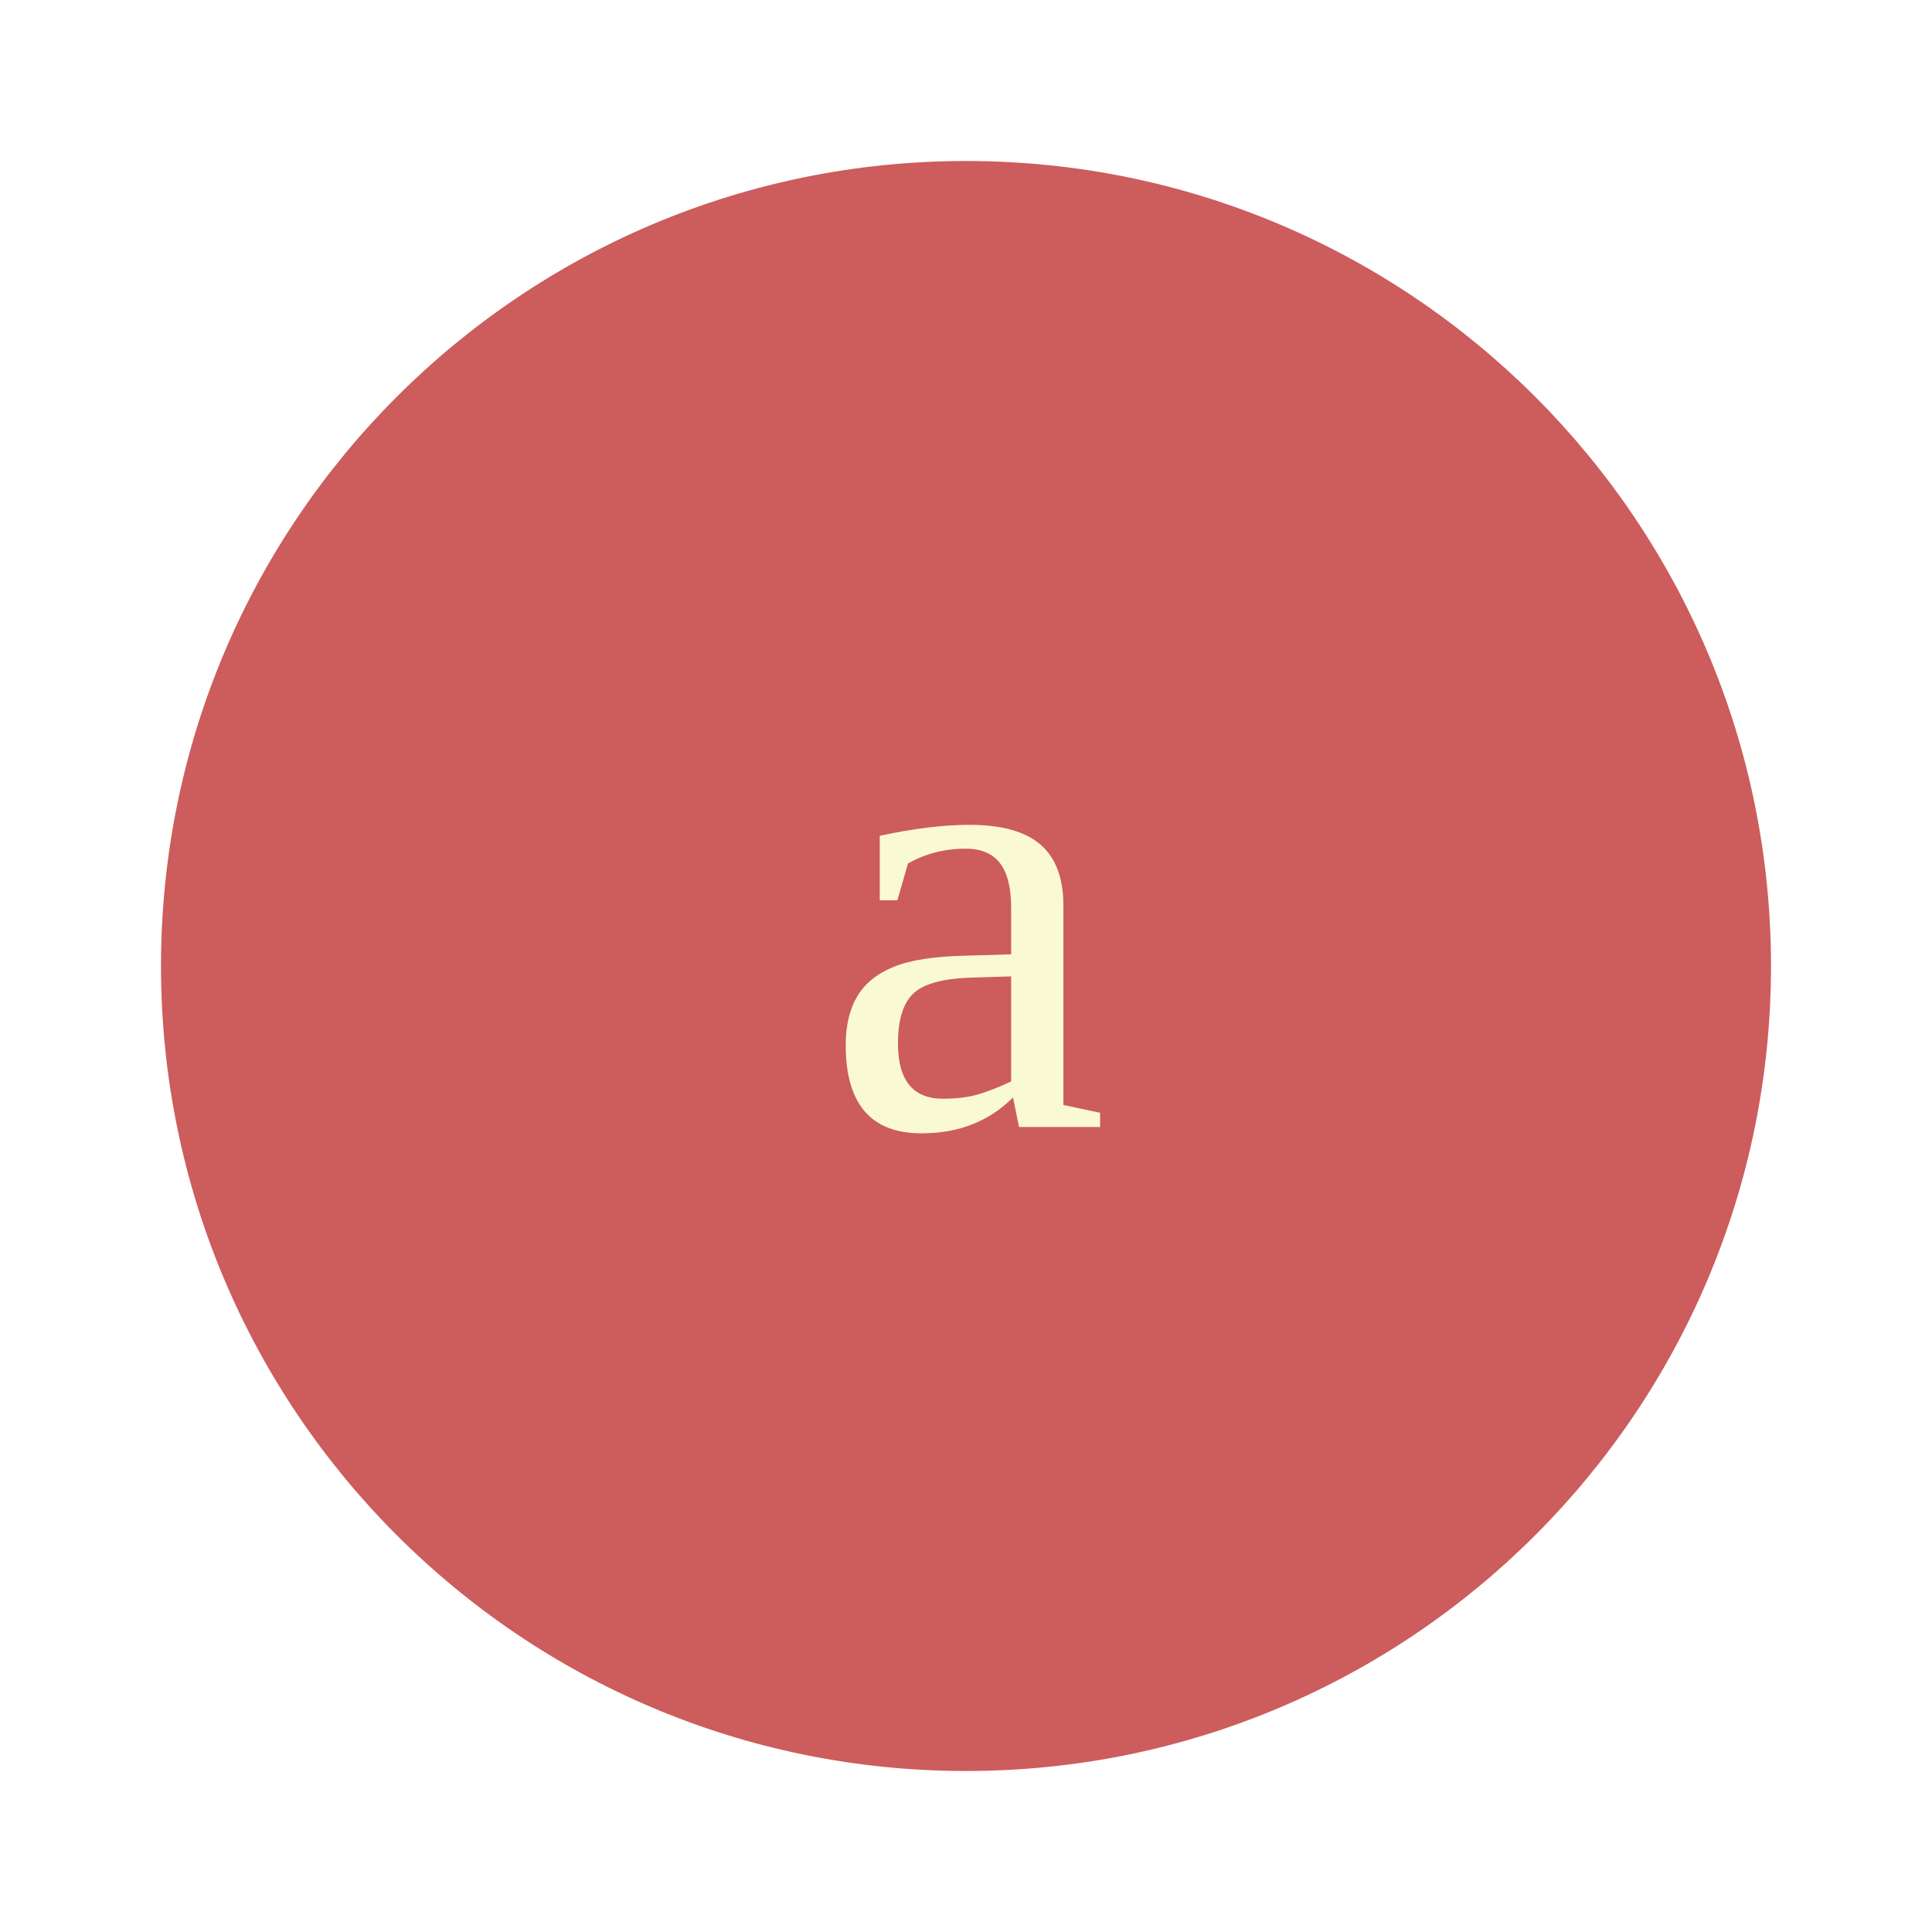
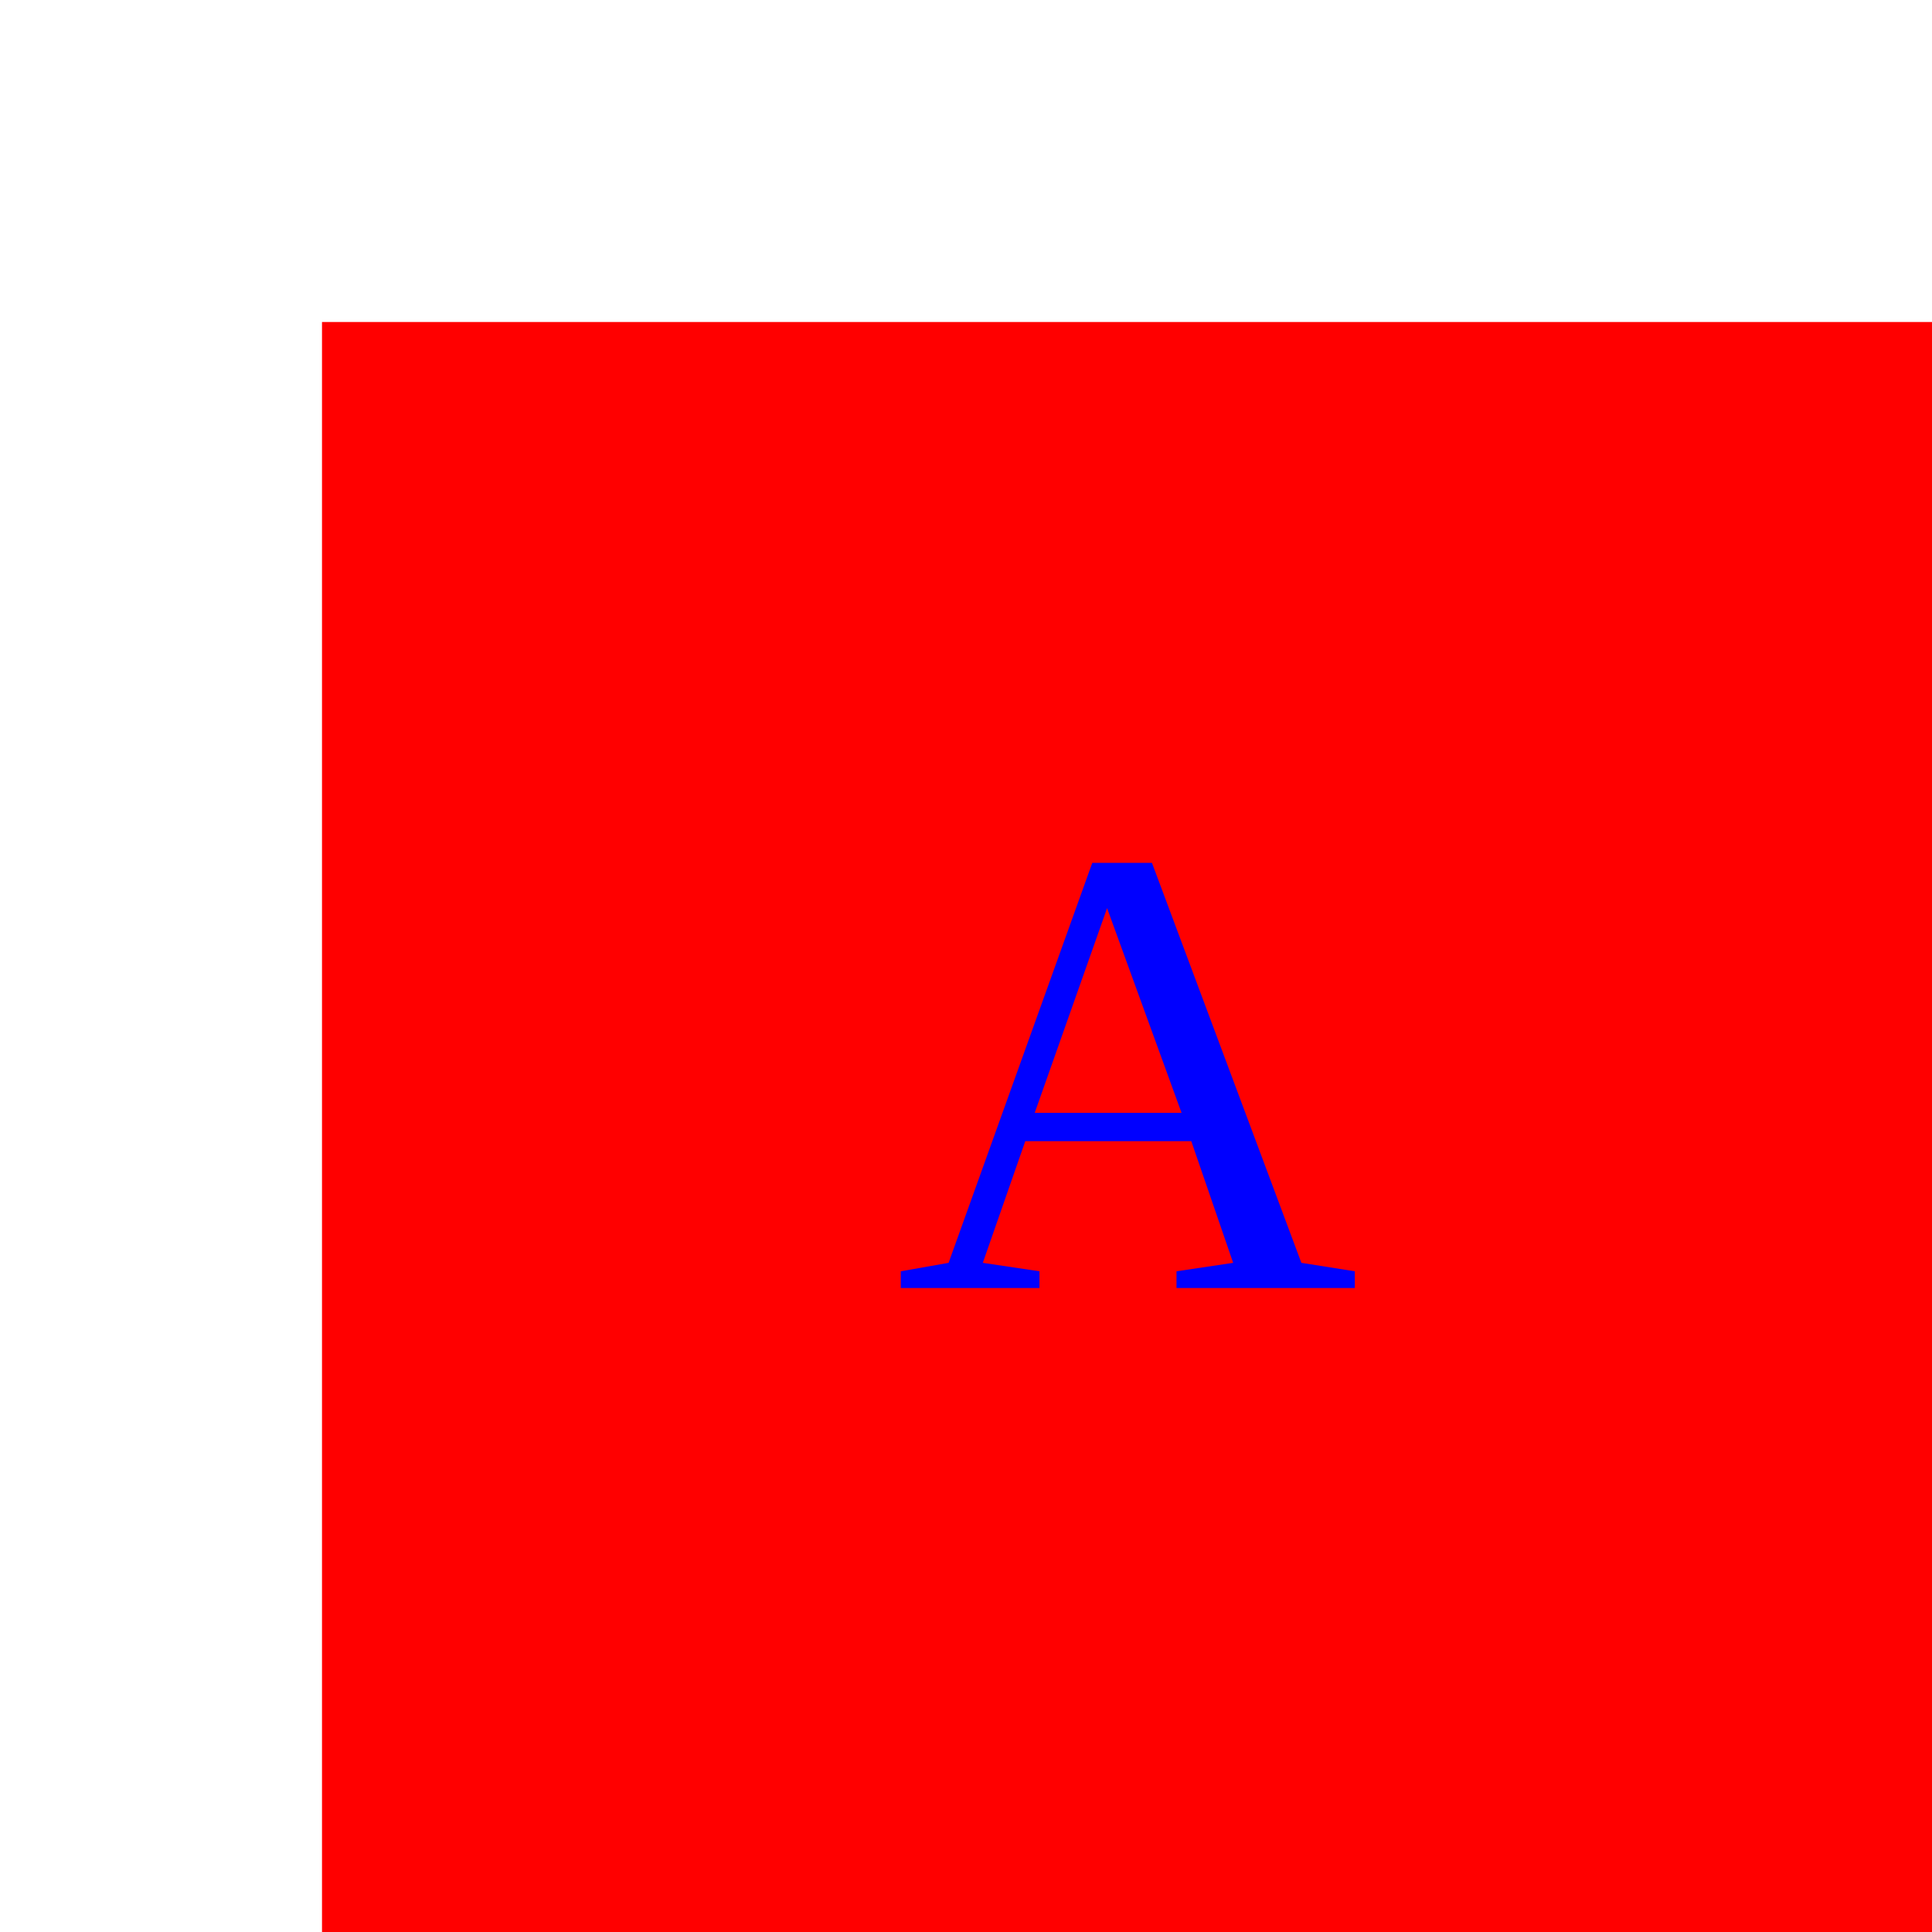
<svg xmlns="http://www.w3.org/2000/svg" version="1.1" width="300" height="300">
-   <circle cx="150" cy="150" r="125" fill="IndianRed" />
-   <text x="150" y="175" font-size="100" text-anchor="middle" fill="LightGoldenRodYellow">a</text>
+   <rect x="50" y="50" width="250" height="250" fill="red" />
+   <text x="175" y="200" font-size="100" text-anchor="middle" fill="blue">A</text>
</svg>
